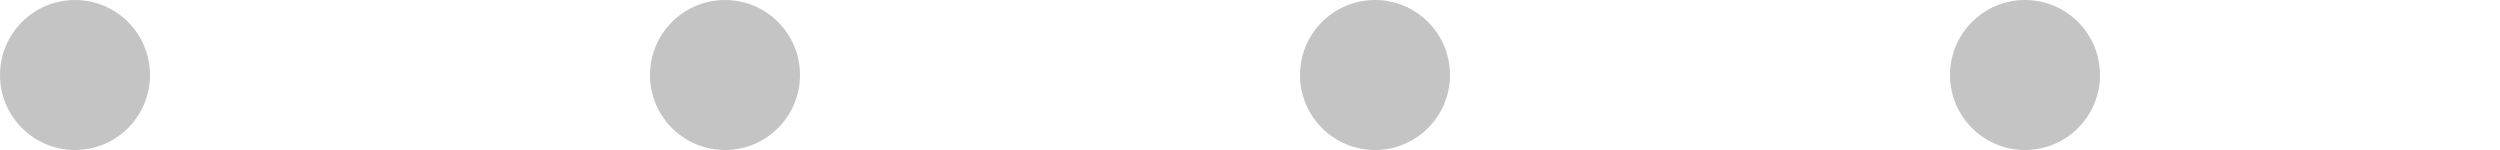
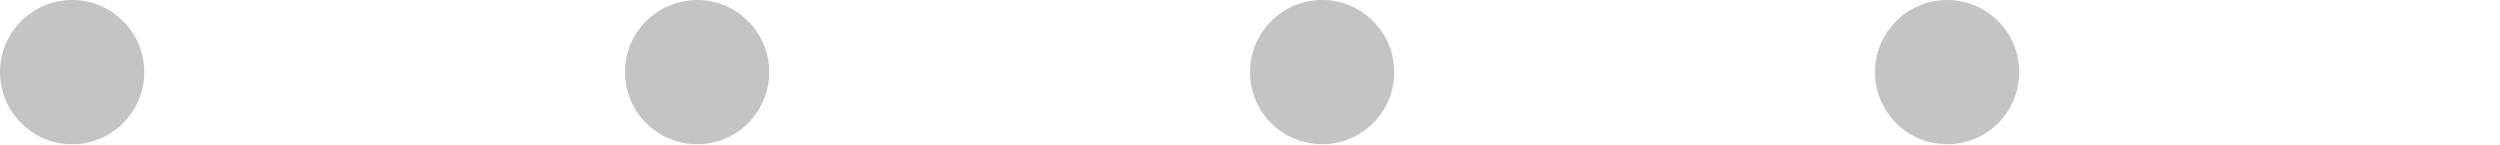
- <svg xmlns="http://www.w3.org/2000/svg" width="100" height="6" viewBox="0 0 100 6" fill="none">
+ <svg xmlns="http://www.w3.org/2000/svg" width="104" height="6" viewBox="0 0 104 6" fill="none">
  <circle cx="3" cy="3" r="3" fill="#C4C4C4" />
  <circle cx="29" cy="3" r="3" fill="#C4C4C4" />
  <circle cx="55" cy="3" r="3" fill="#C4C4C4" />
  <circle cx="81" cy="3" r="3" fill="#C4C4C4" />
</svg>
